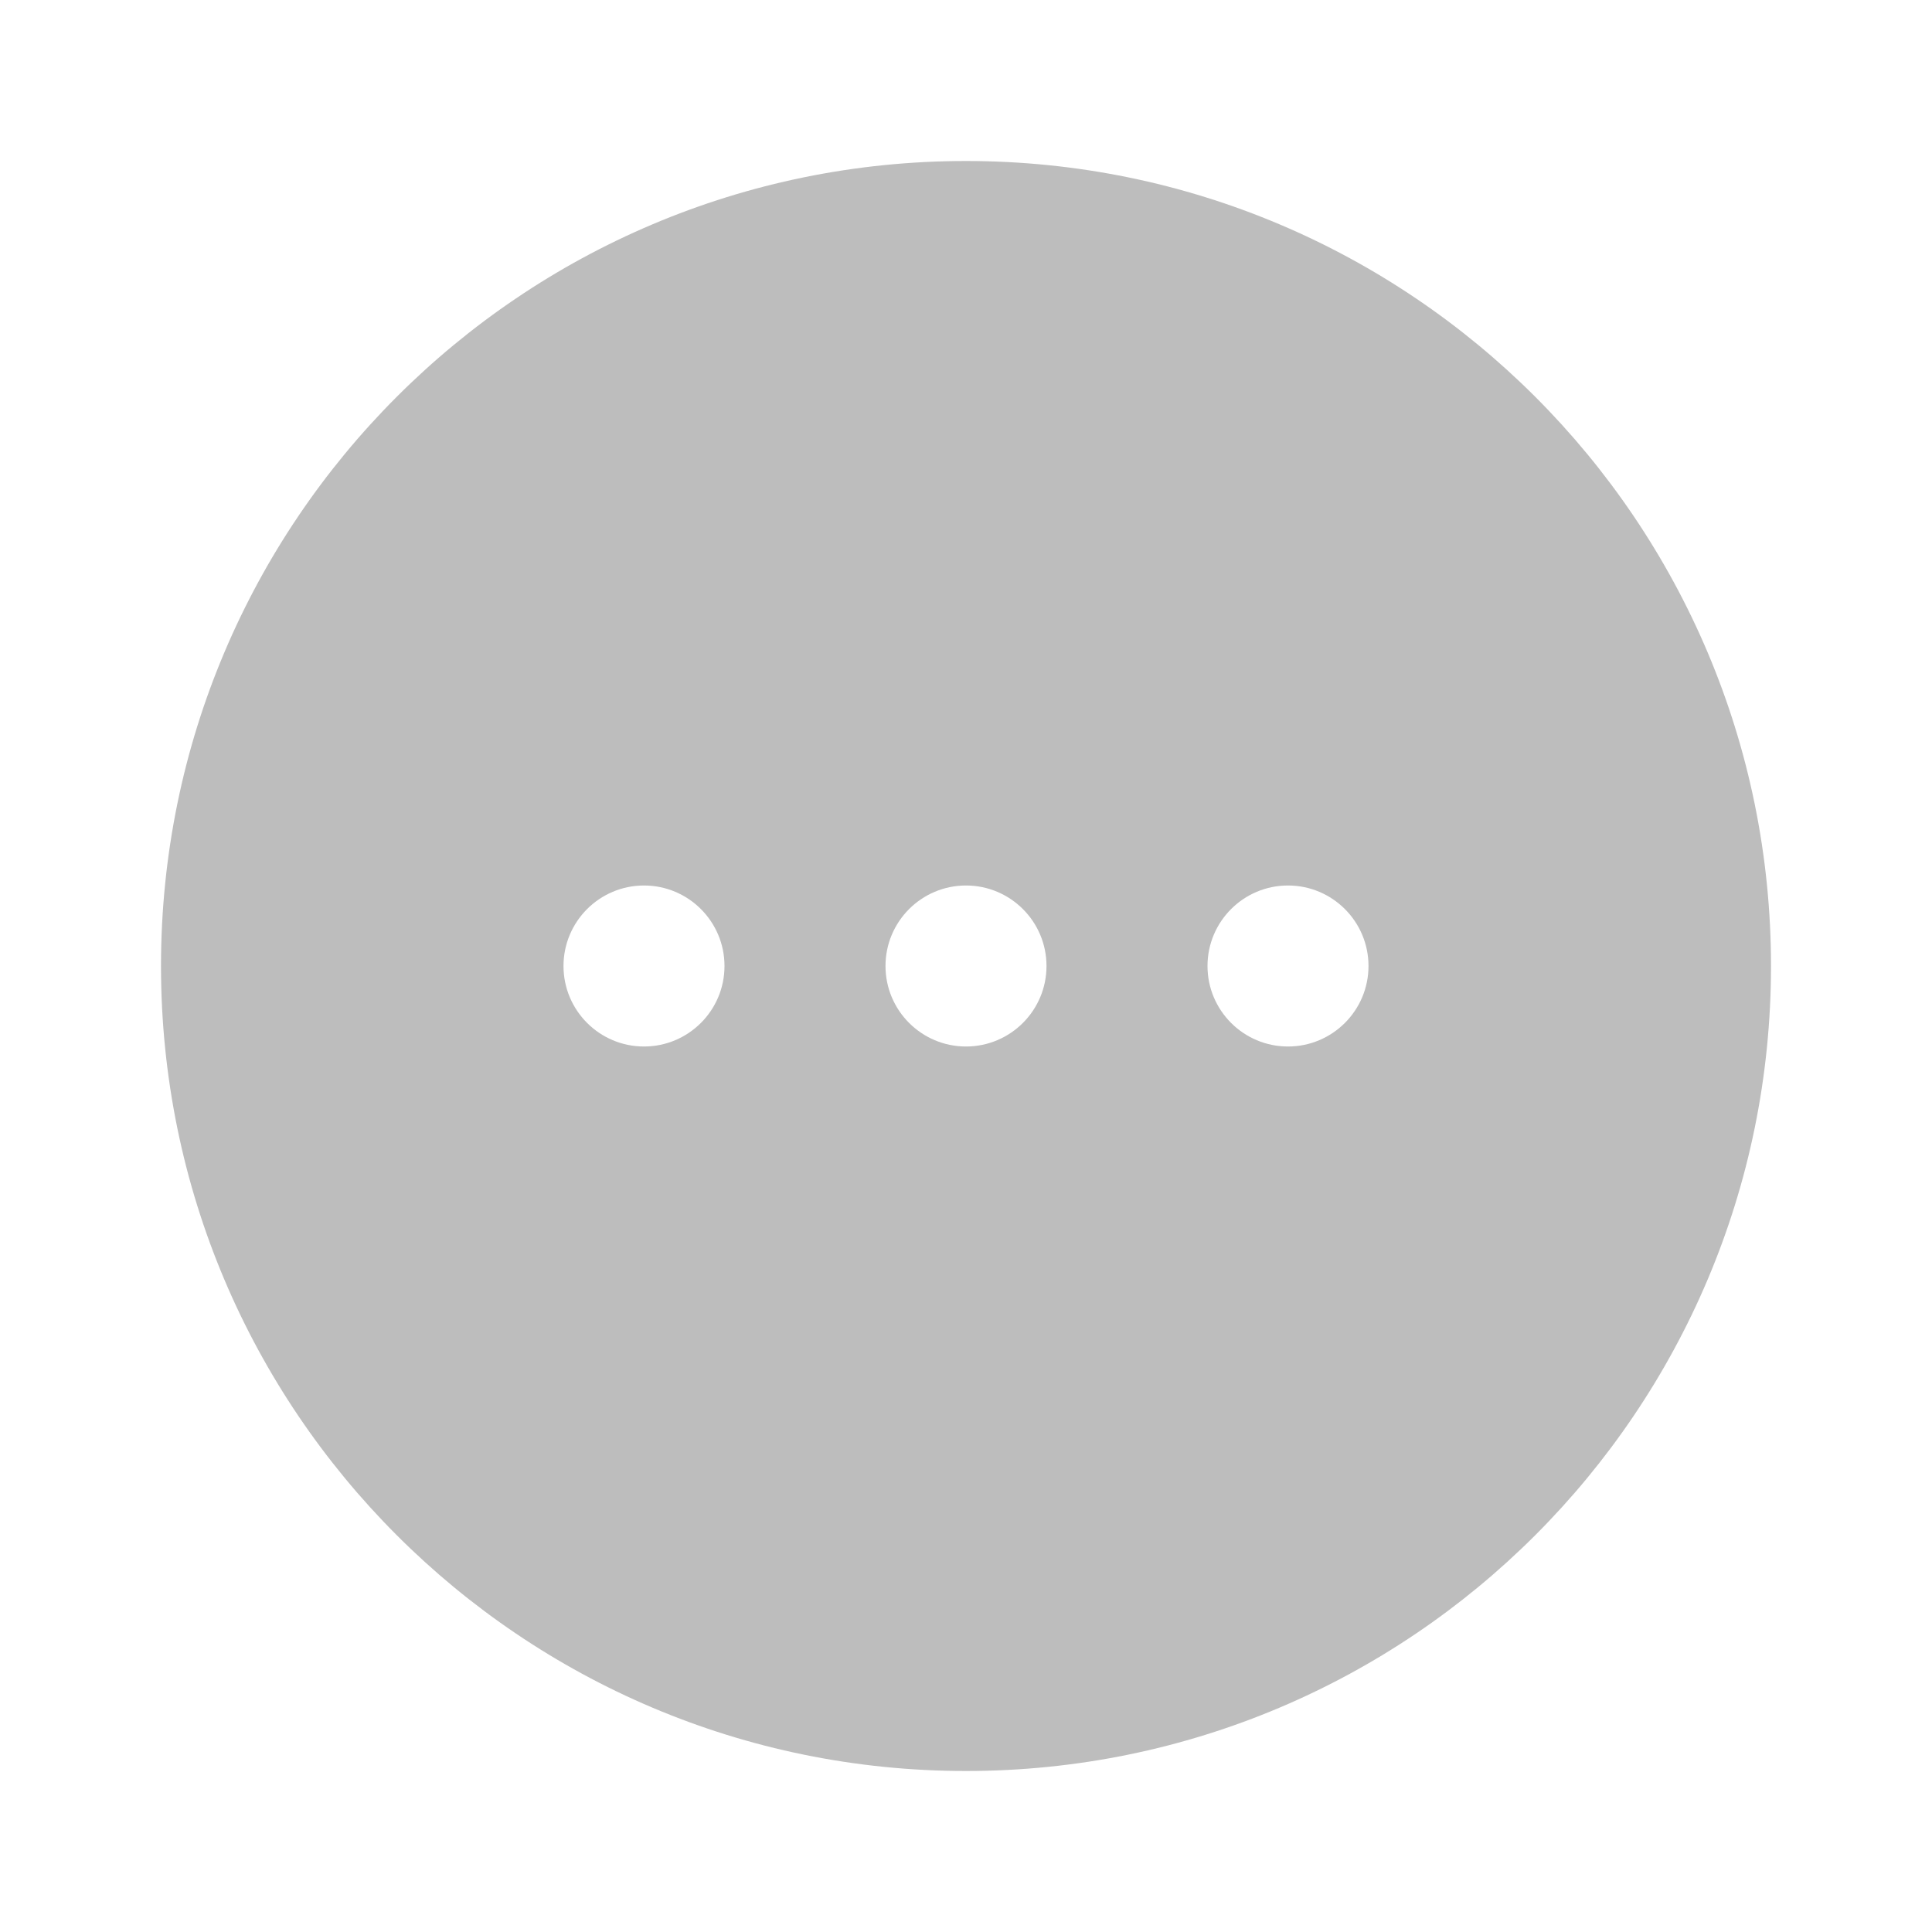
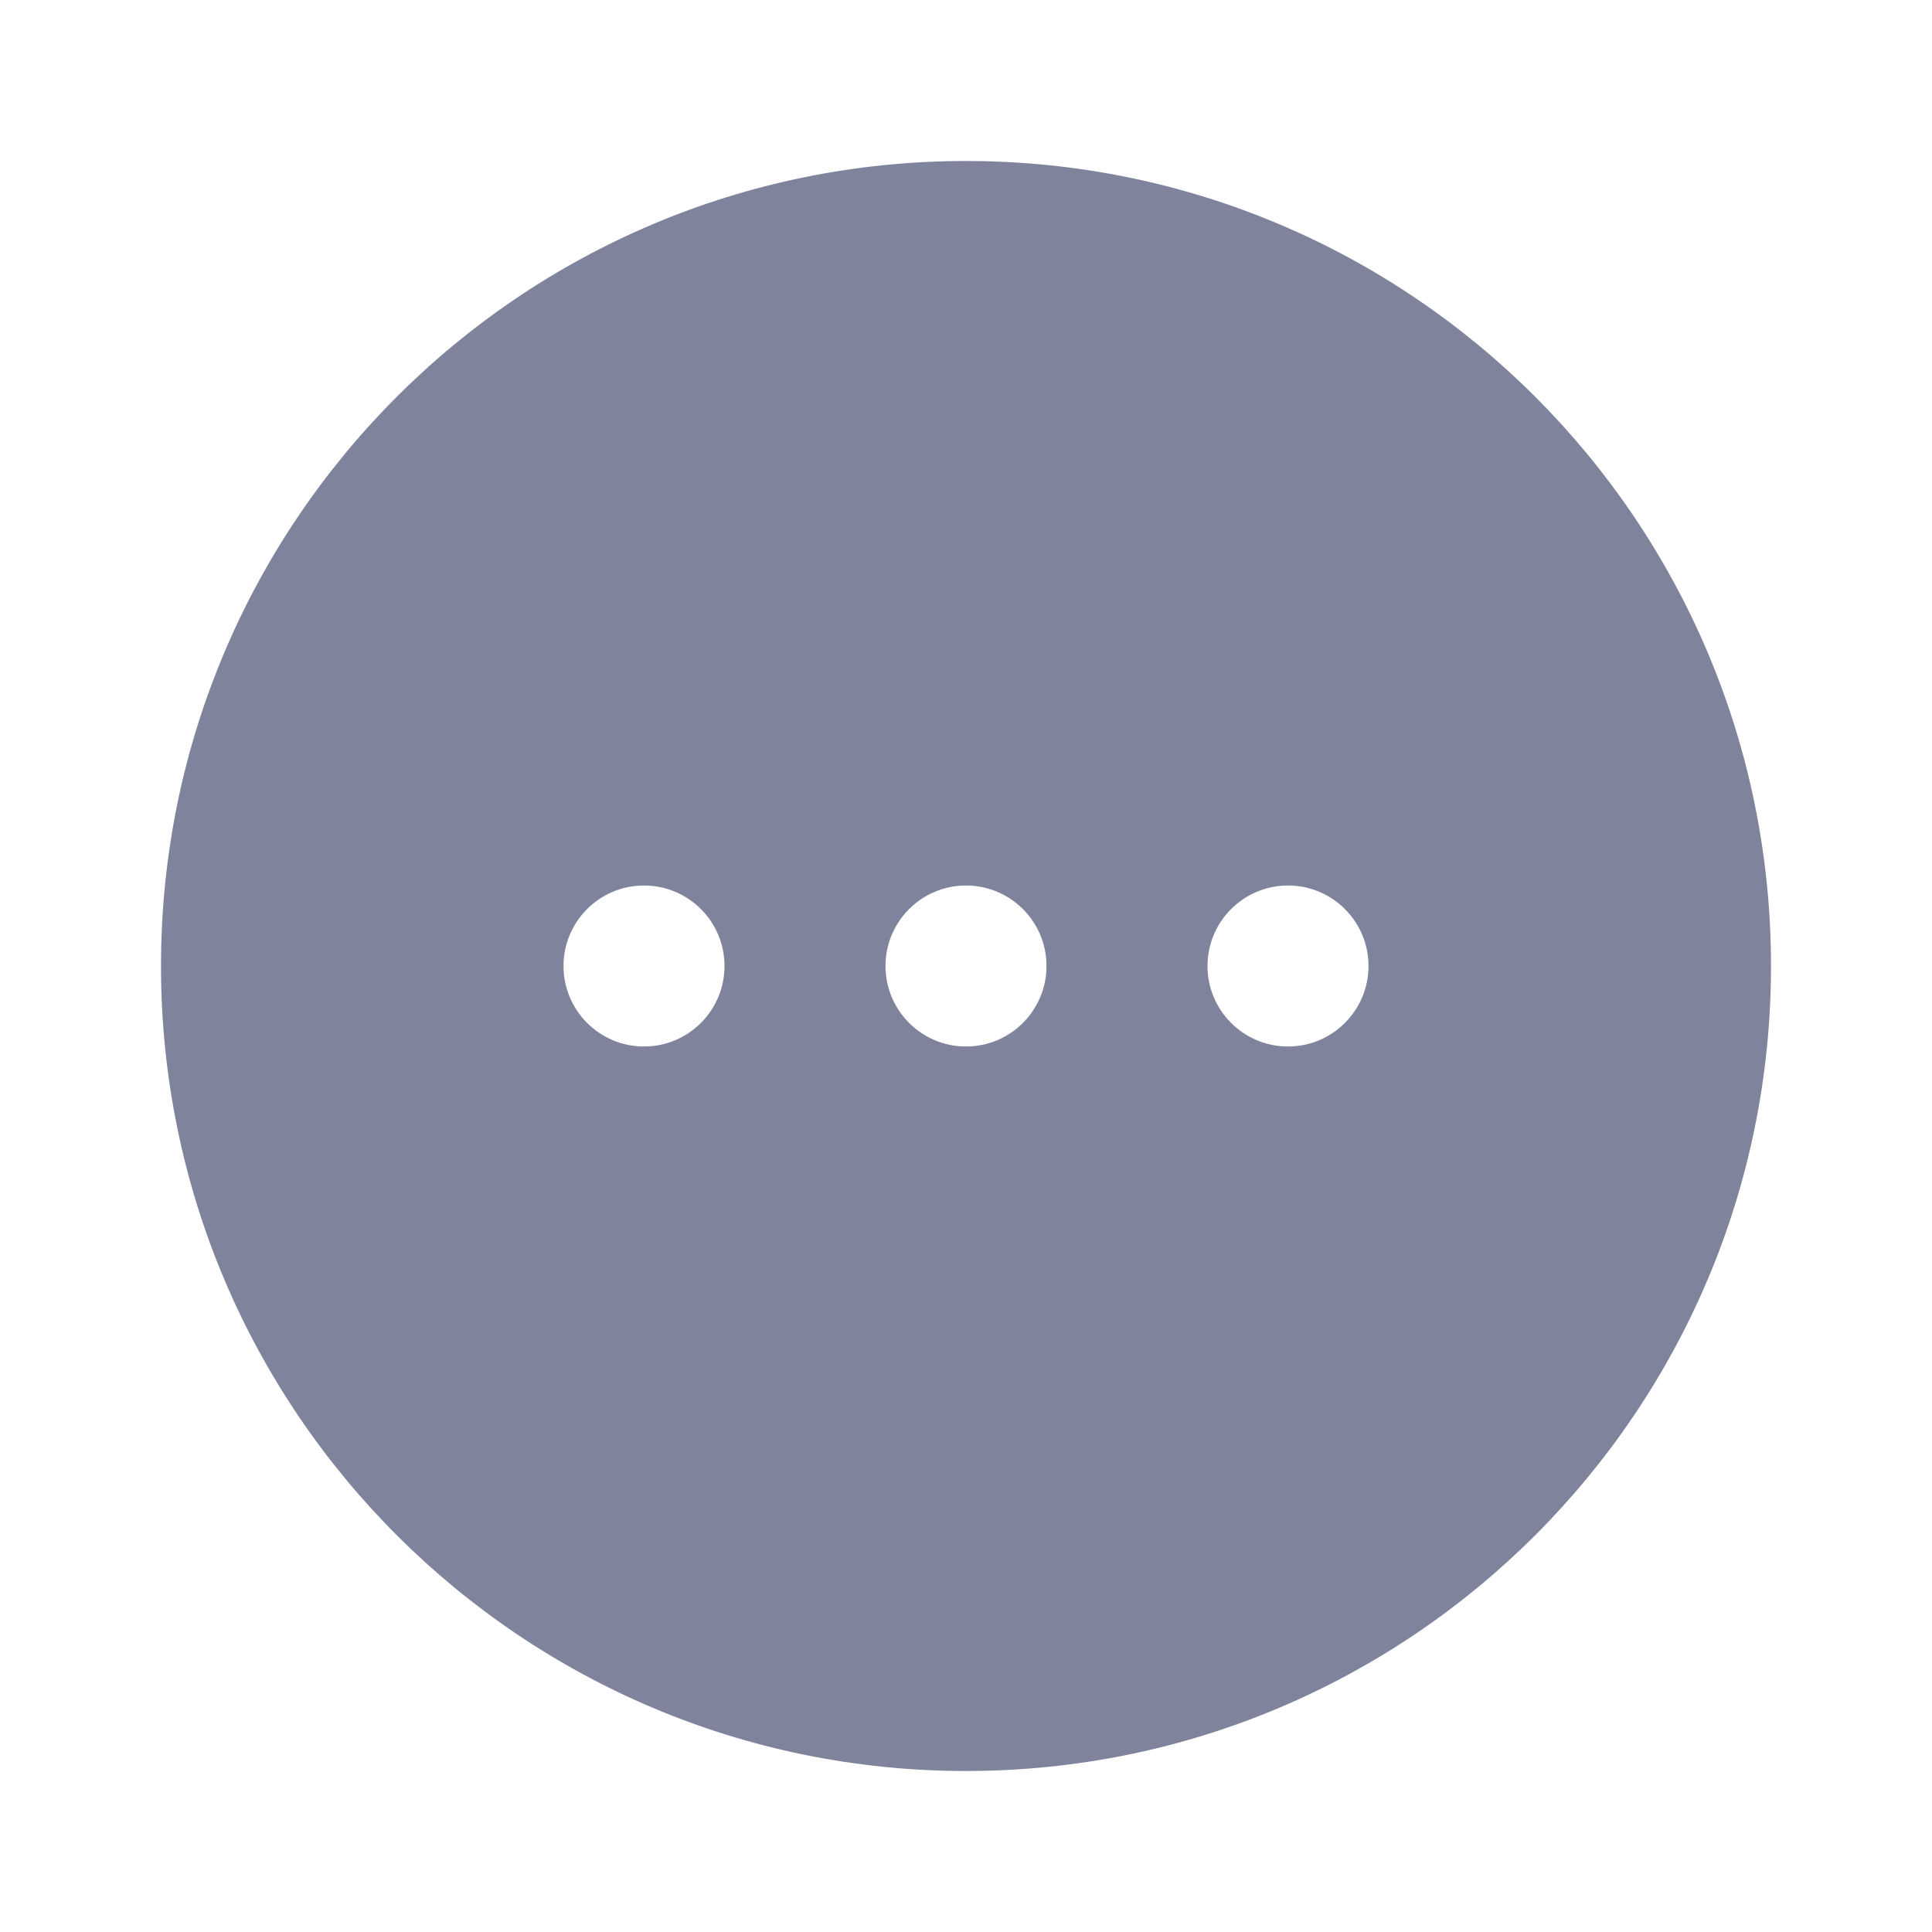
- <svg xmlns="http://www.w3.org/2000/svg" width="800px" height="800px" viewBox="0 0 24 24" fill="none" stroke="#000000" stroke-width="0">
+ <svg xmlns="http://www.w3.org/2000/svg" width="800px" height="800px" viewBox="0 0 24 24" fill="none">
  <g id="SVGRepo_bgCarrier" stroke-width="0" />
  <g id="SVGRepo_tracerCarrier" stroke-linecap="round" stroke-linejoin="round" />
  <g id="SVGRepo_iconCarrier">
-     <path fill-rule="evenodd" clip-rule="evenodd" d="M22 12C22 17.523 17.523 22 12 22C6.477 22 2 17.523 2 12C2 6.477 6.477 2 12 2C17.523 2 22 6.477 22 12ZM8 13C8.552 13 9 12.552 9 12C9 11.448 8.552 11 8 11C7.448 11 7 11.448 7 12C7 12.552 7.448 13 8 13ZM12 13C12.552 13 13 12.552 13 12C13 11.448 12.552 11 12 11C11.448 11 11 11.448 11 12C11 12.552 11.448 13 12 13ZM16 13C16.552 13 17 12.552 17 12C17 11.448 16.552 11 16 11C15.448 11 15 11.448 15 12C15 12.552 15.448 13 16 13Z" fill="#bdbdbd" />
+     <path fill-rule="evenodd" clip-rule="evenodd" d="M22 12C22 17.523 17.523 22 12 22C6.477 22 2 17.523 2 12C2 6.477 6.477 2 12 2C17.523 2 22 6.477 22 12ZM8 13C8.552 13 9 12.552 9 12C9 11.448 8.552 11 8 11C7.448 11 7 11.448 7 12C7 12.552 7.448 13 8 13ZM12 13C12.552 13 13 12.552 13 12C13 11.448 12.552 11 12 11C11.448 11 11 11.448 11 12C11 12.552 11.448 13 12 13ZM16 13C16.552 13 17 12.552 17 12C17 11.448 16.552 11 16 11C15.448 11 15 11.448 15 12C15 12.552 15.448 13 16 13Z" fill="#7f849c" />
  </g>
</svg>
